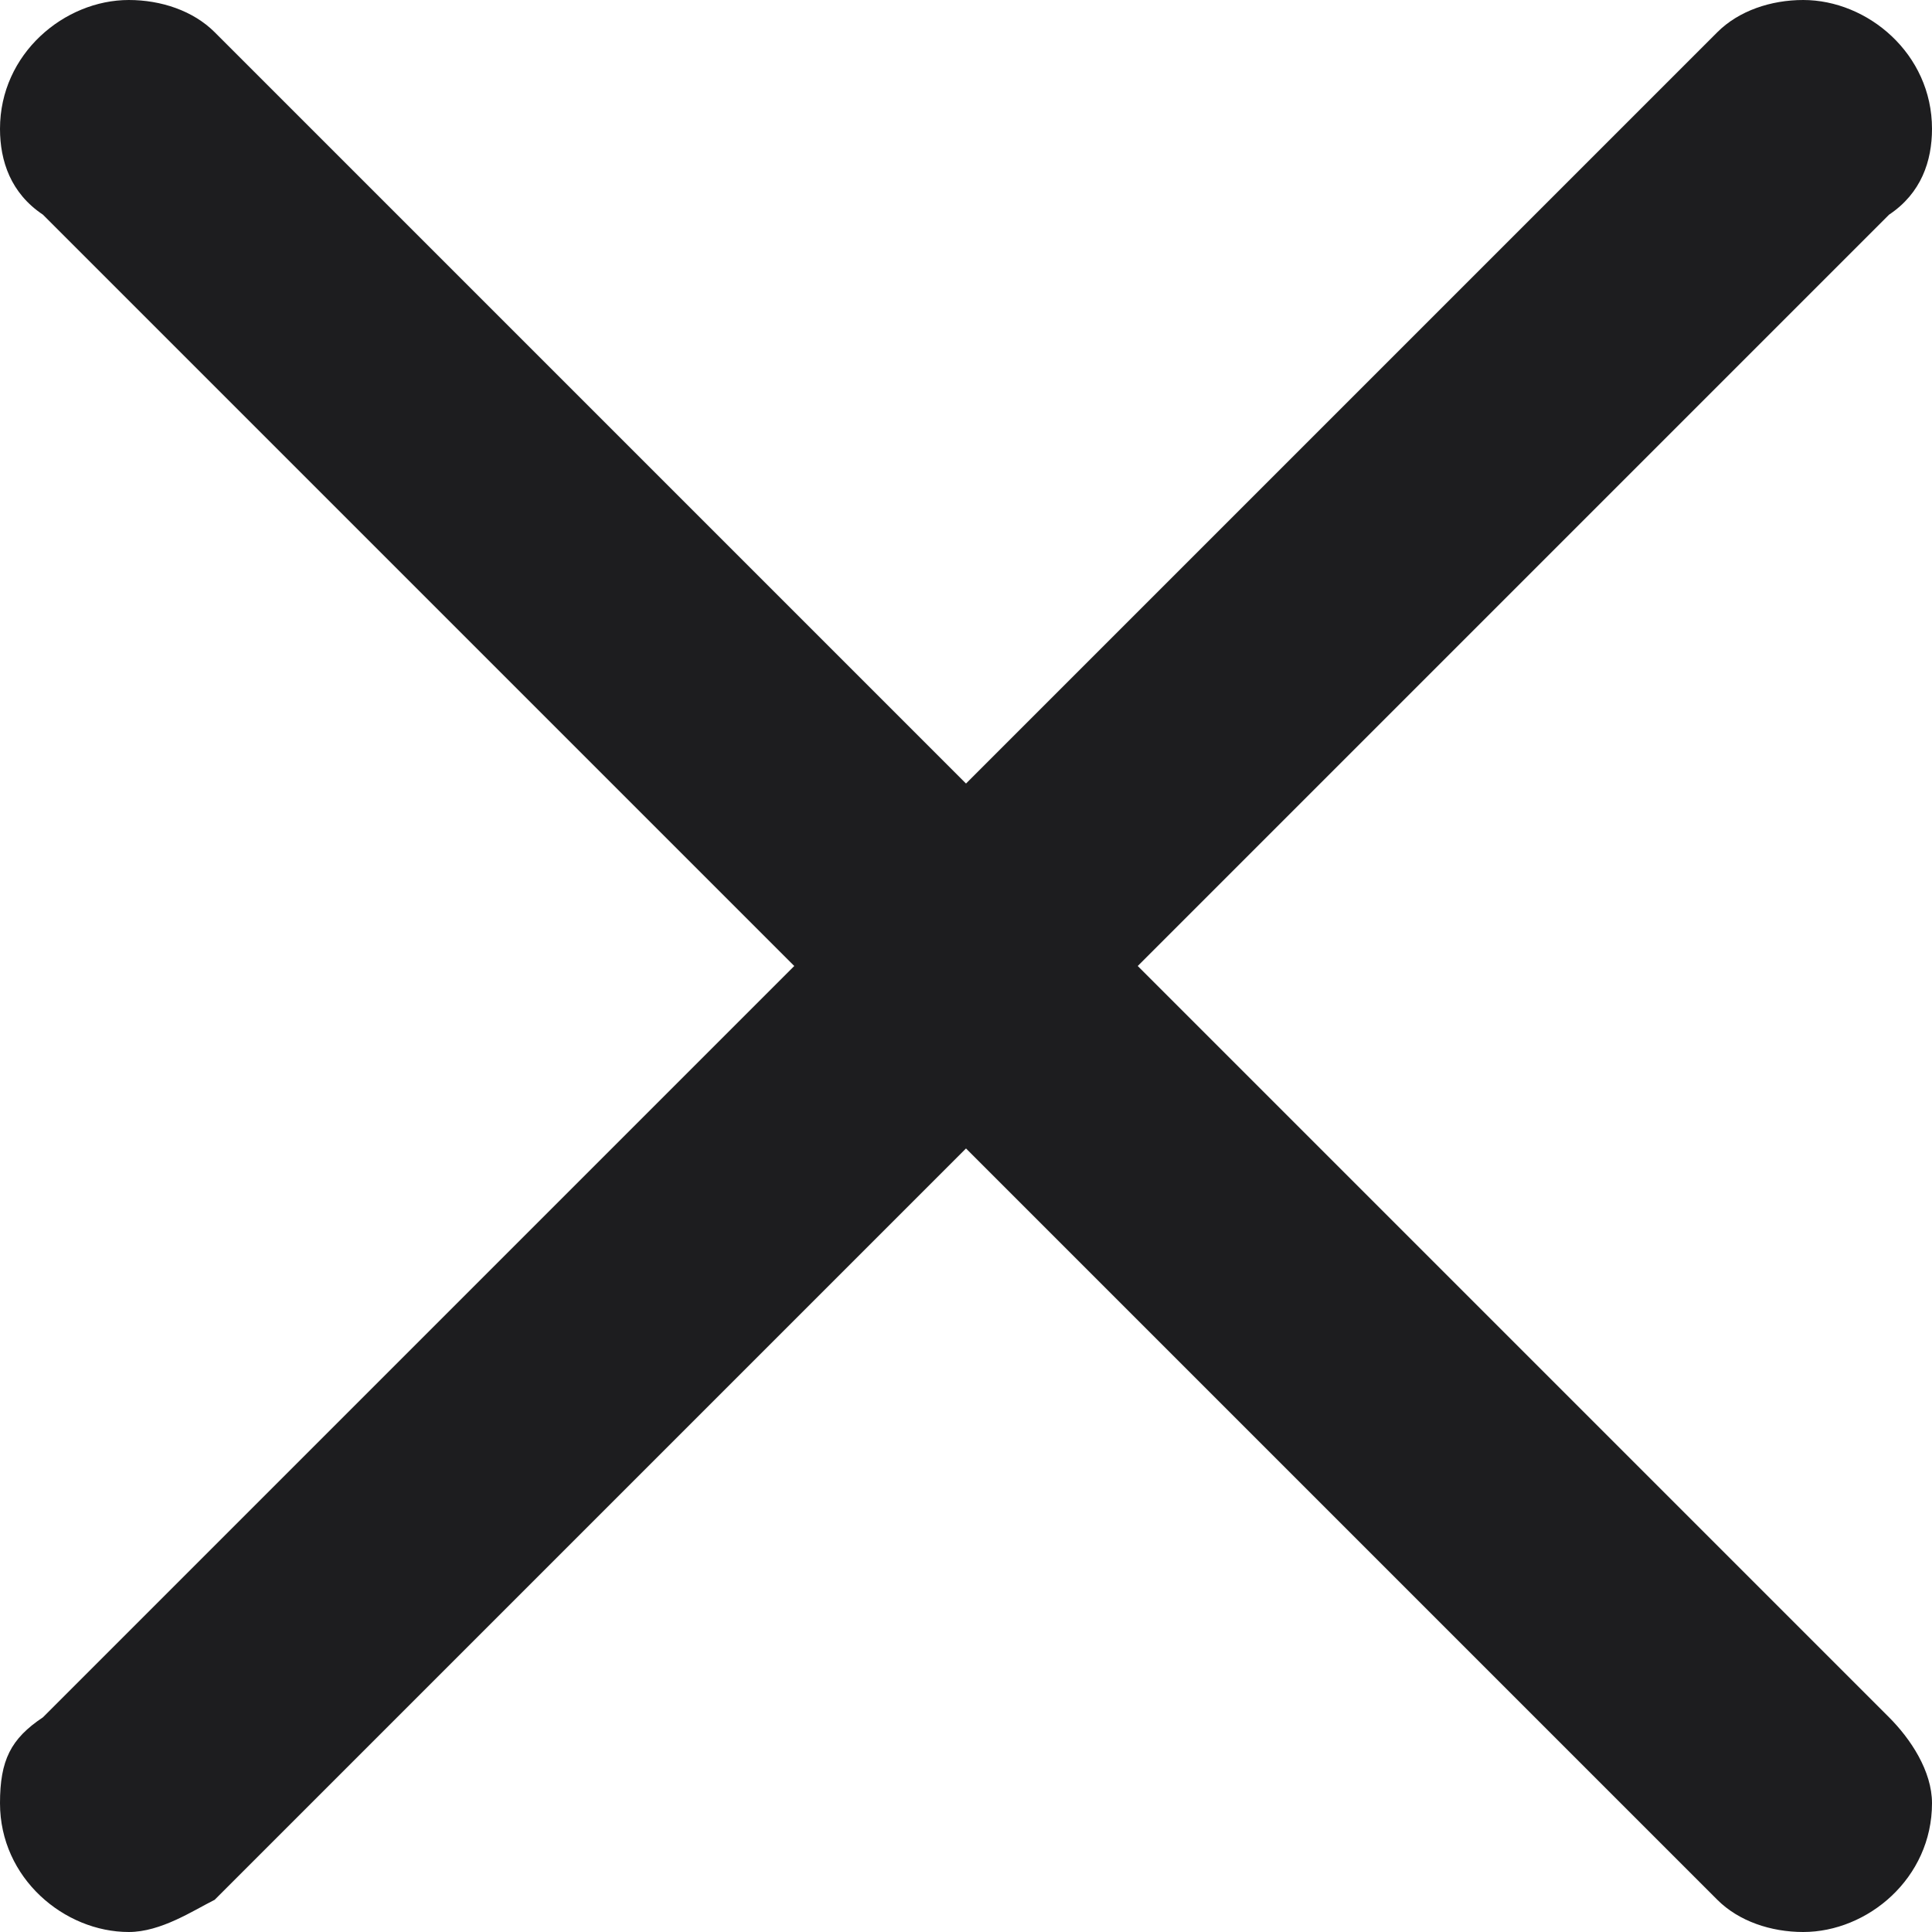
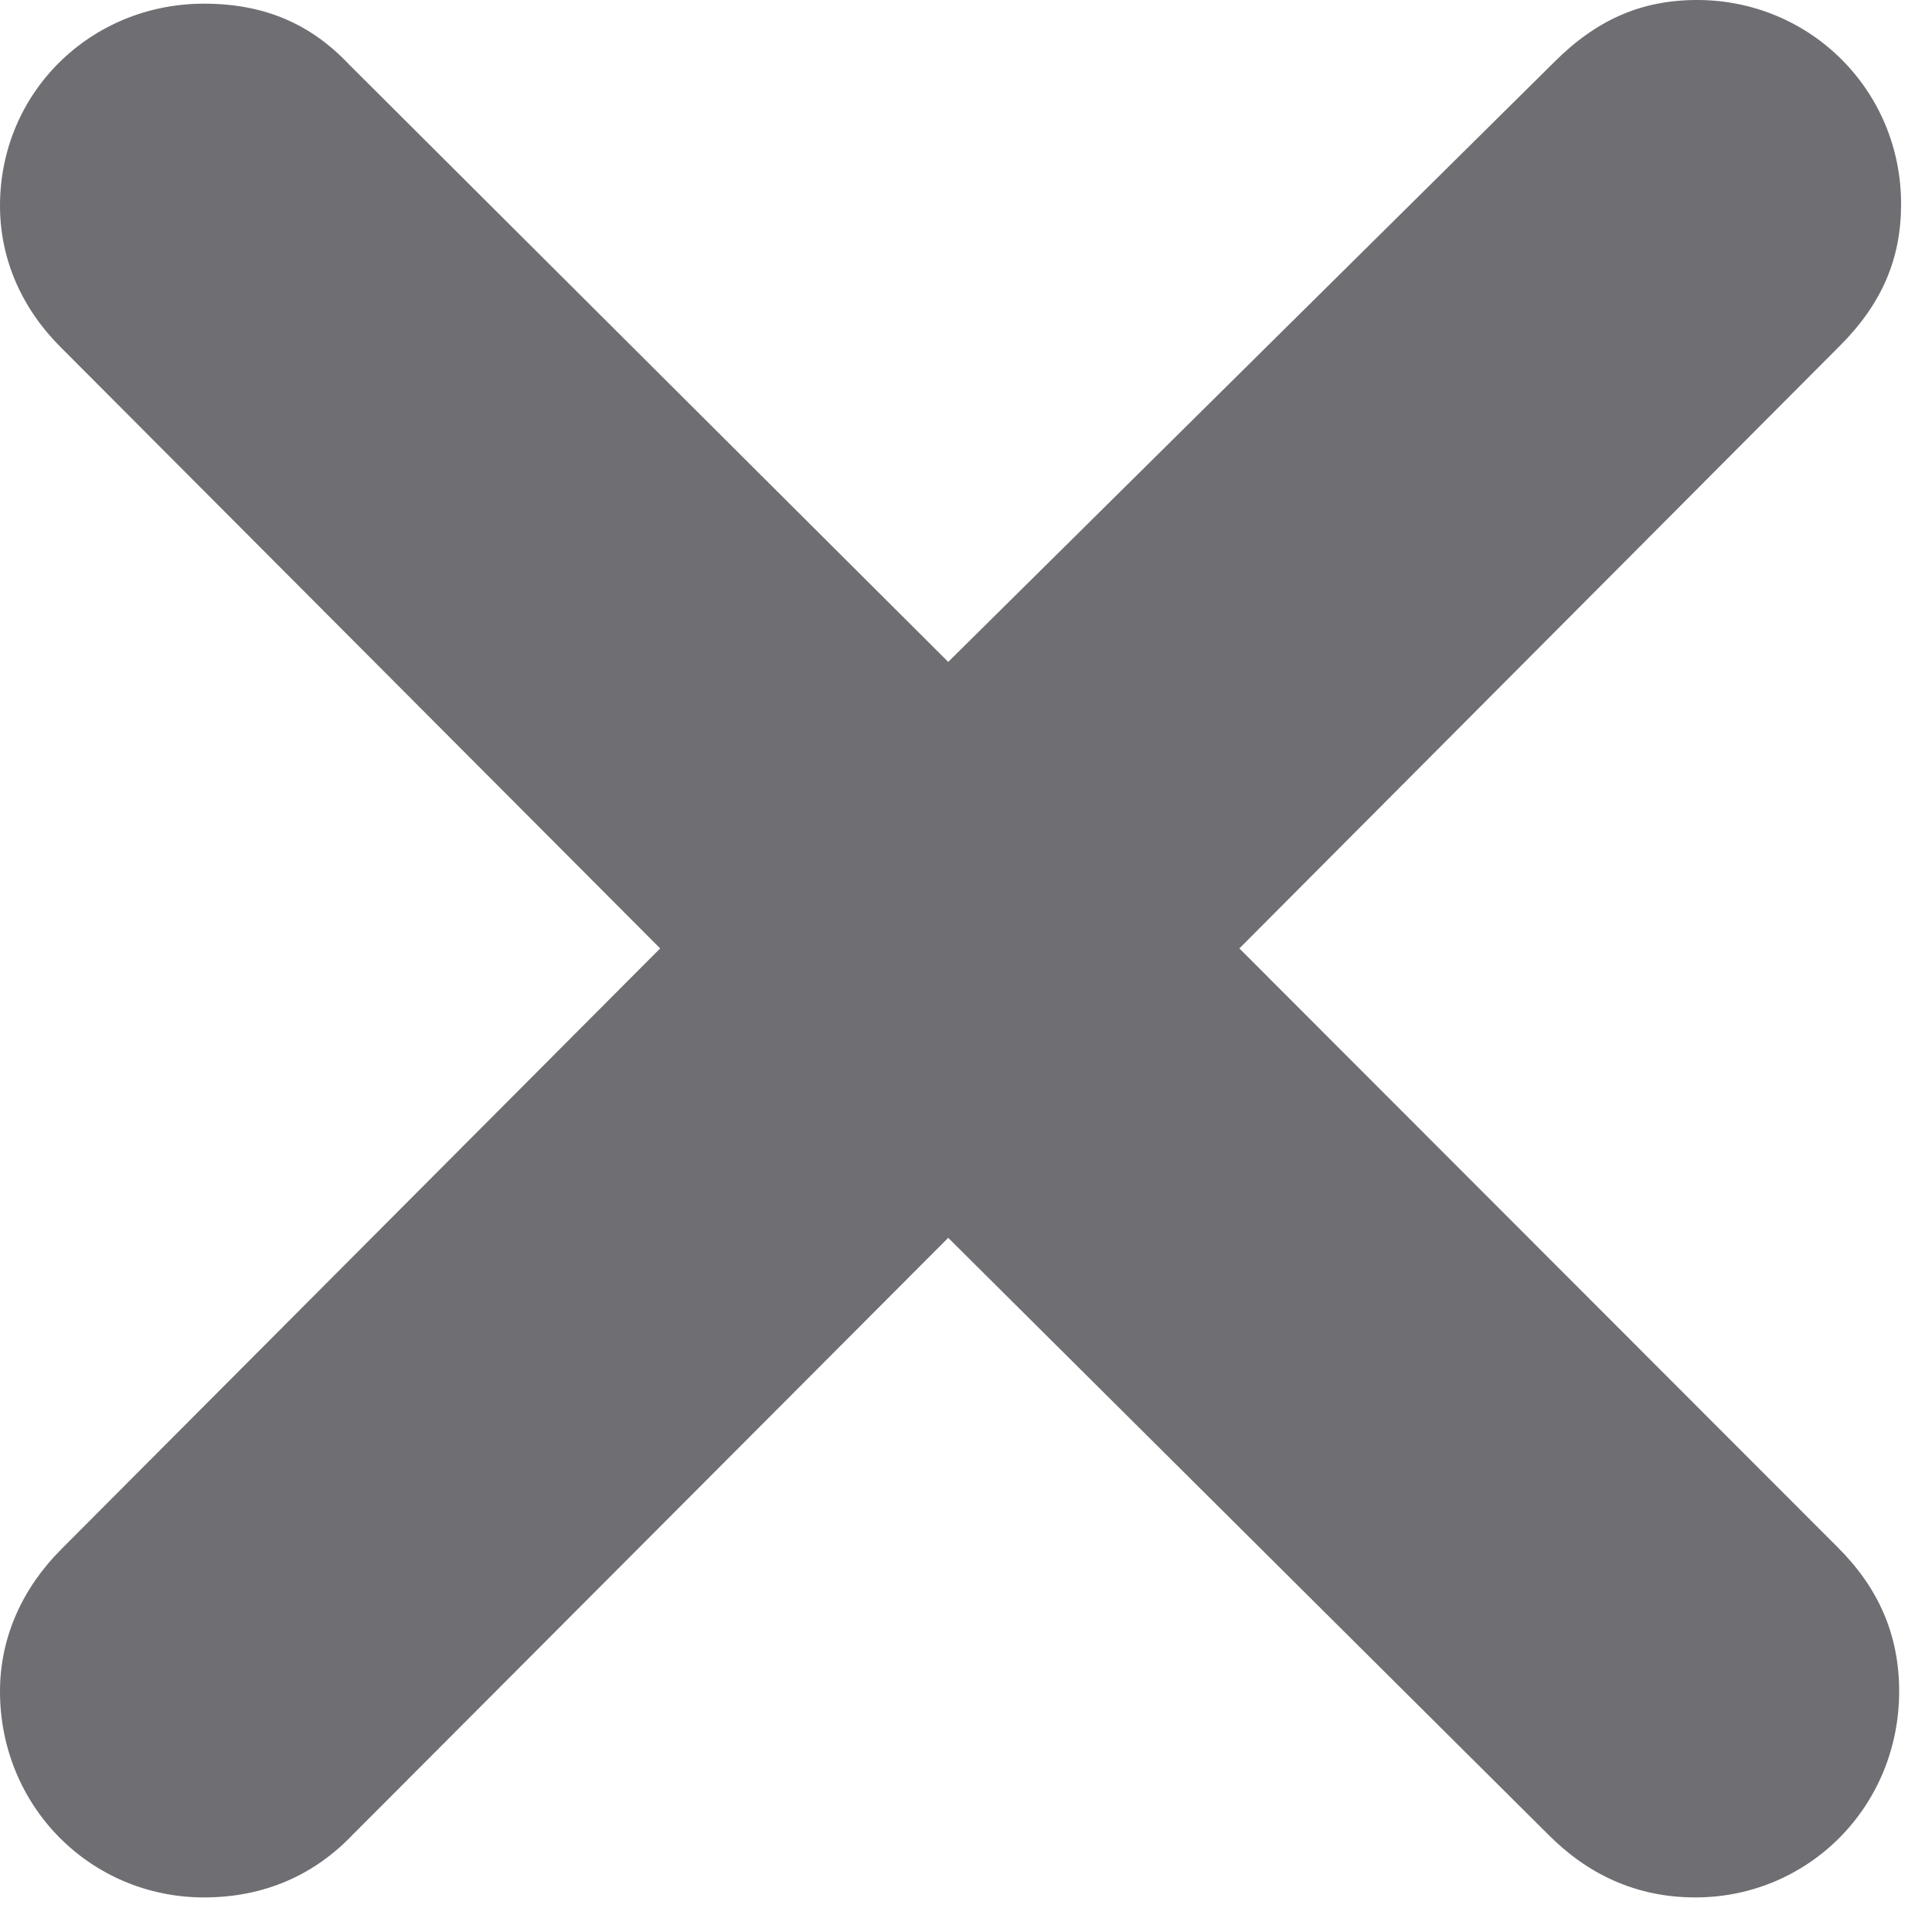
- <svg xmlns="http://www.w3.org/2000/svg" width="18" height="18" viewBox="0 0 18 18" fill="none">
-   <path d="M1.2 18C0.6 18 0 17.5 0 16.8C0 16.4 0.1 16.2 0.4 16L7.4 9L0.4 2C0.1 1.8 0 1.5 0 1.2C0 0.5 0.6 0 1.2 0C1.5 0 1.8 0.1 2 0.3L9 7.3L16 0.3C16.2 0.1 16.5 0 16.8 0C17.4 0 18 0.5 18 1.2C18 1.5 17.9 1.8 17.6 2L10.6 9L17.6 16C17.8 16.2 18 16.5 18 16.8C18 17.5 17.4 18 16.8 18C16.5 18 16.2 17.9 16 17.7L9 10.7L2 17.7C1.8 17.8 1.5 18 1.2 18Z" fill="#1D1D1F" />
+ <svg xmlns="http://www.w3.org/2000/svg" width="10" height="10" viewBox="0 0 10 10" fill="none">
+   <path d="M1.056 9.821C1.365 9.821 1.625 9.707 1.826 9.496L4.908 6.407L8.014 9.496C8.215 9.698 8.465 9.821 8.775 9.821C9.36 9.821 9.83 9.351 9.83 8.754C9.83 8.461 9.722 8.218 9.513 8.01L6.415 4.909L9.523 1.79C9.741 1.572 9.84 1.339 9.84 1.056C9.84 0.468 9.37 0 8.784 0C8.496 0 8.263 0.102 8.043 0.323L4.908 3.426L1.807 0.334C1.606 0.121 1.365 0.019 1.056 0.019C0.47 0.019 0 0.478 0 1.065C0 1.348 0.118 1.603 0.317 1.8L3.417 4.909L0.317 8.019C0.118 8.218 0 8.473 0 8.754C0 9.351 0.47 9.821 1.056 9.821Z" fill="#6E6E73" />
</svg>
